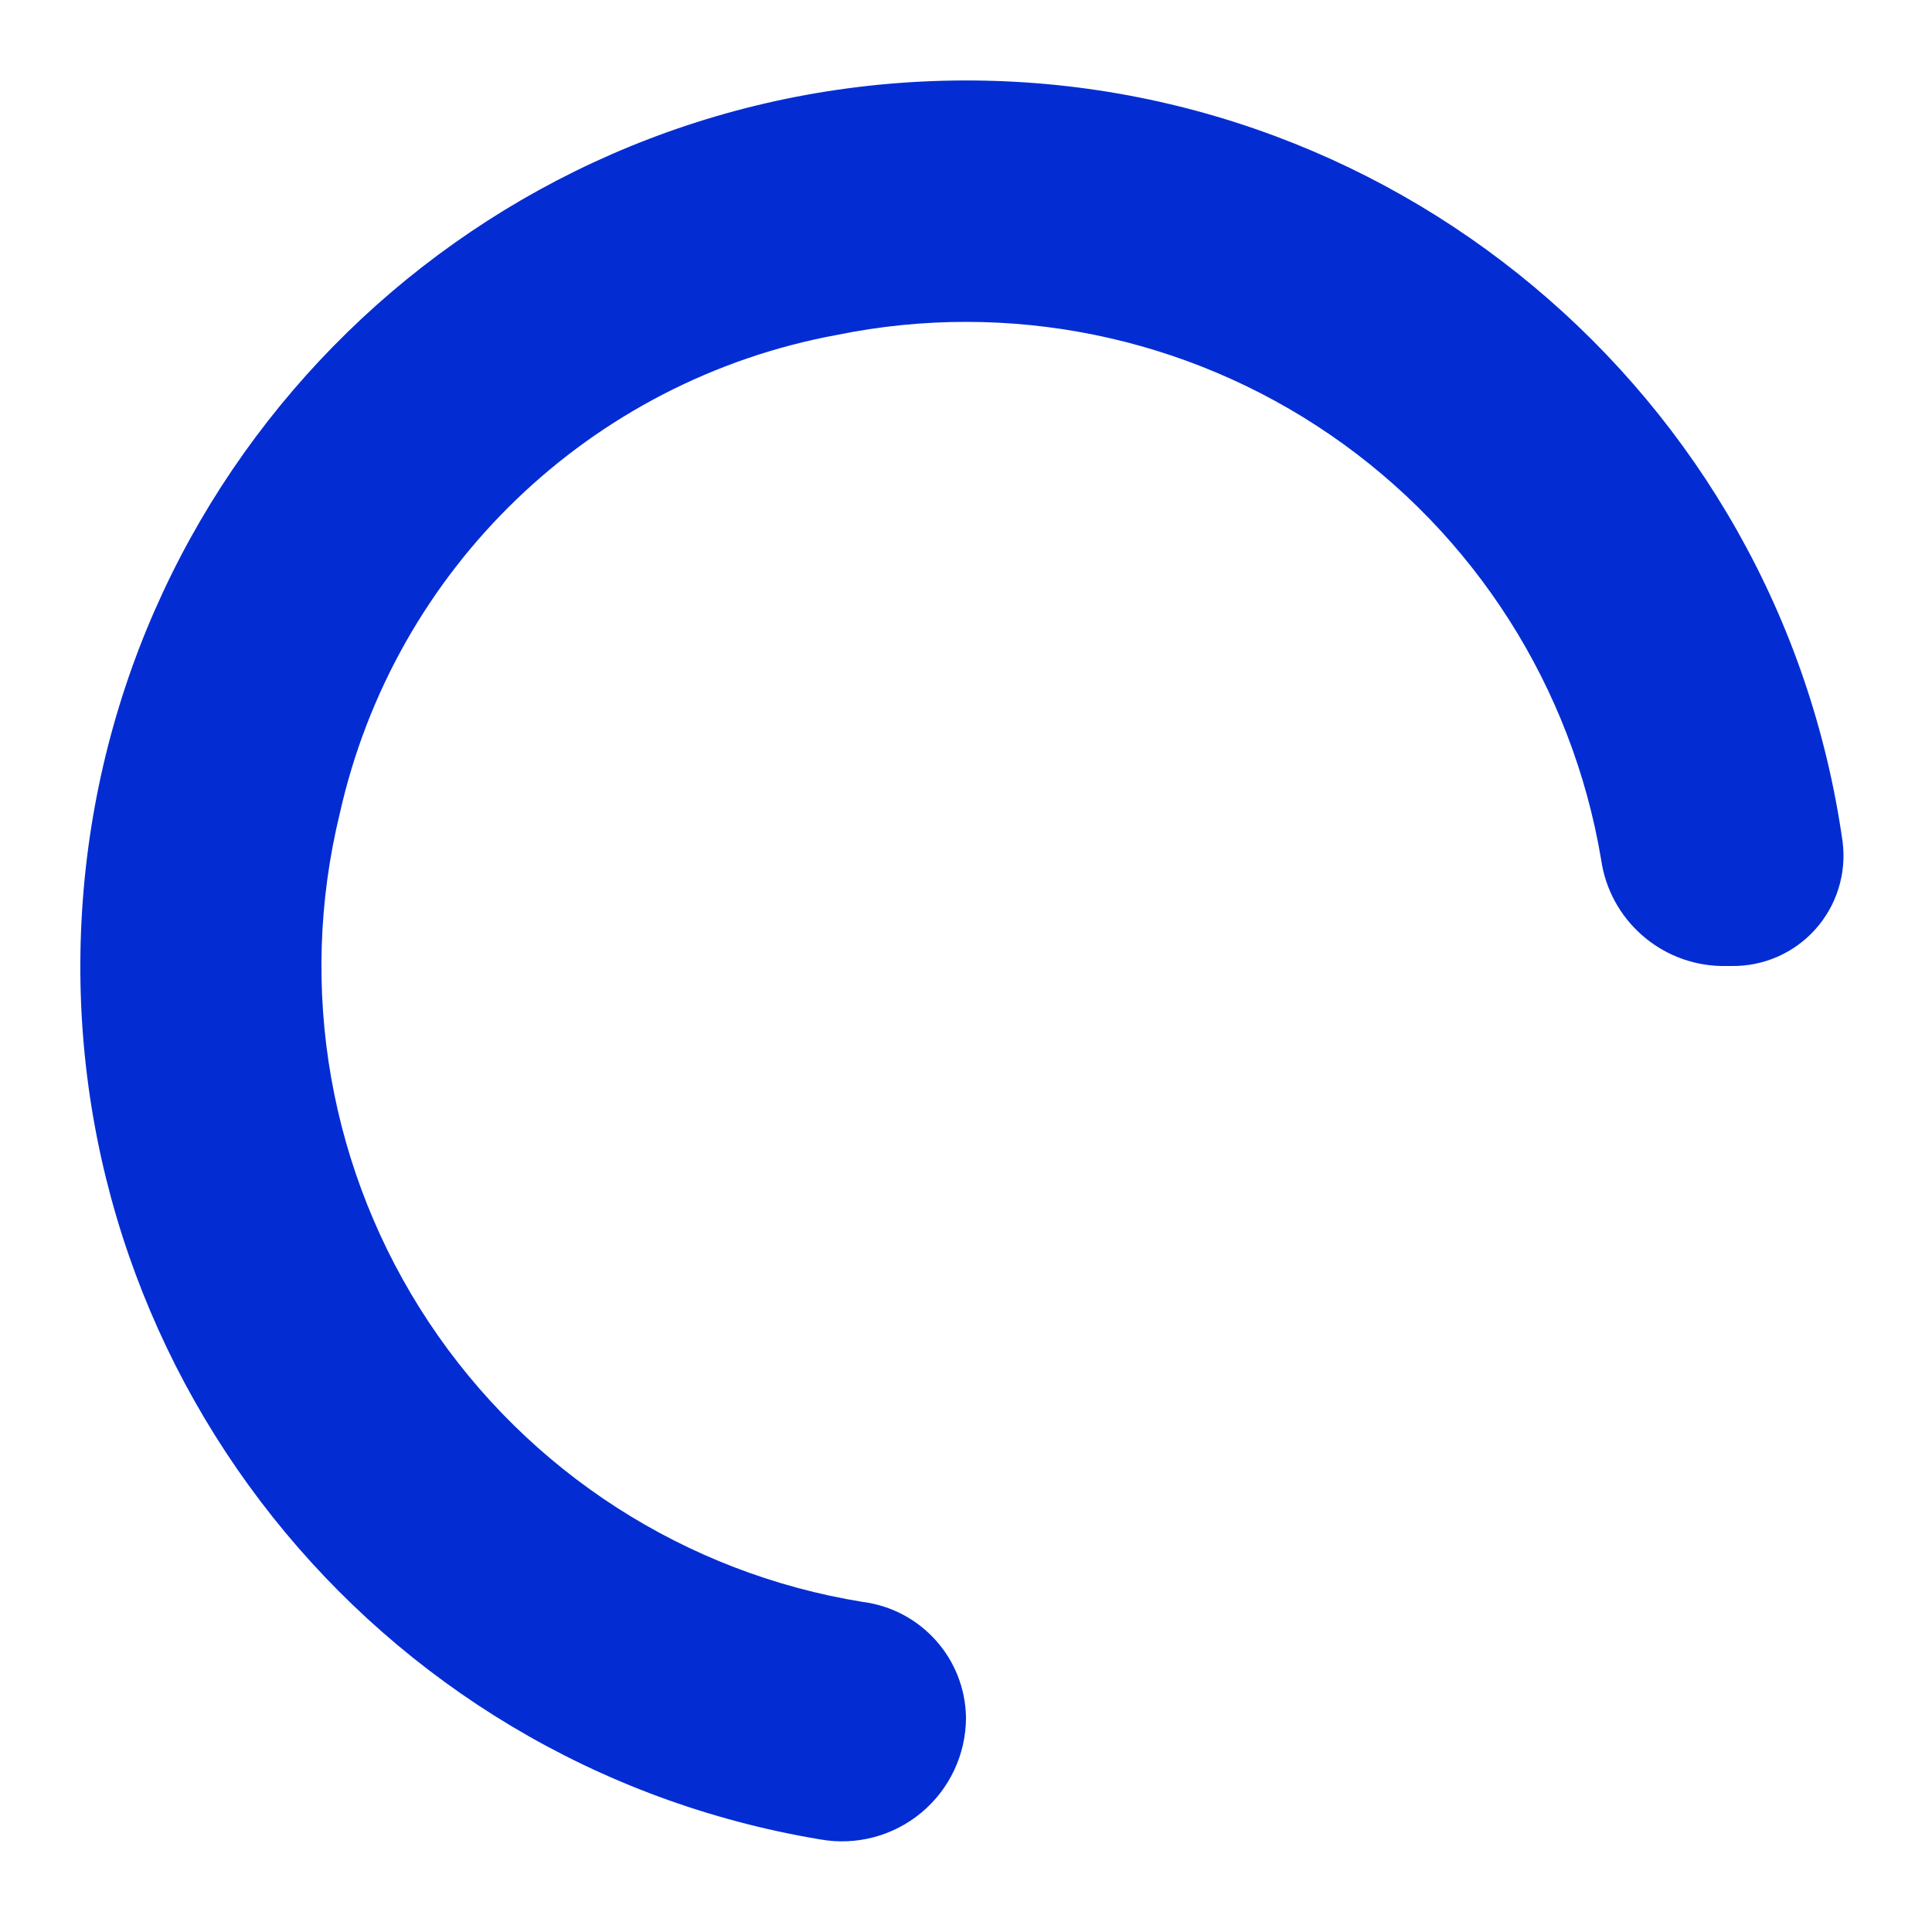
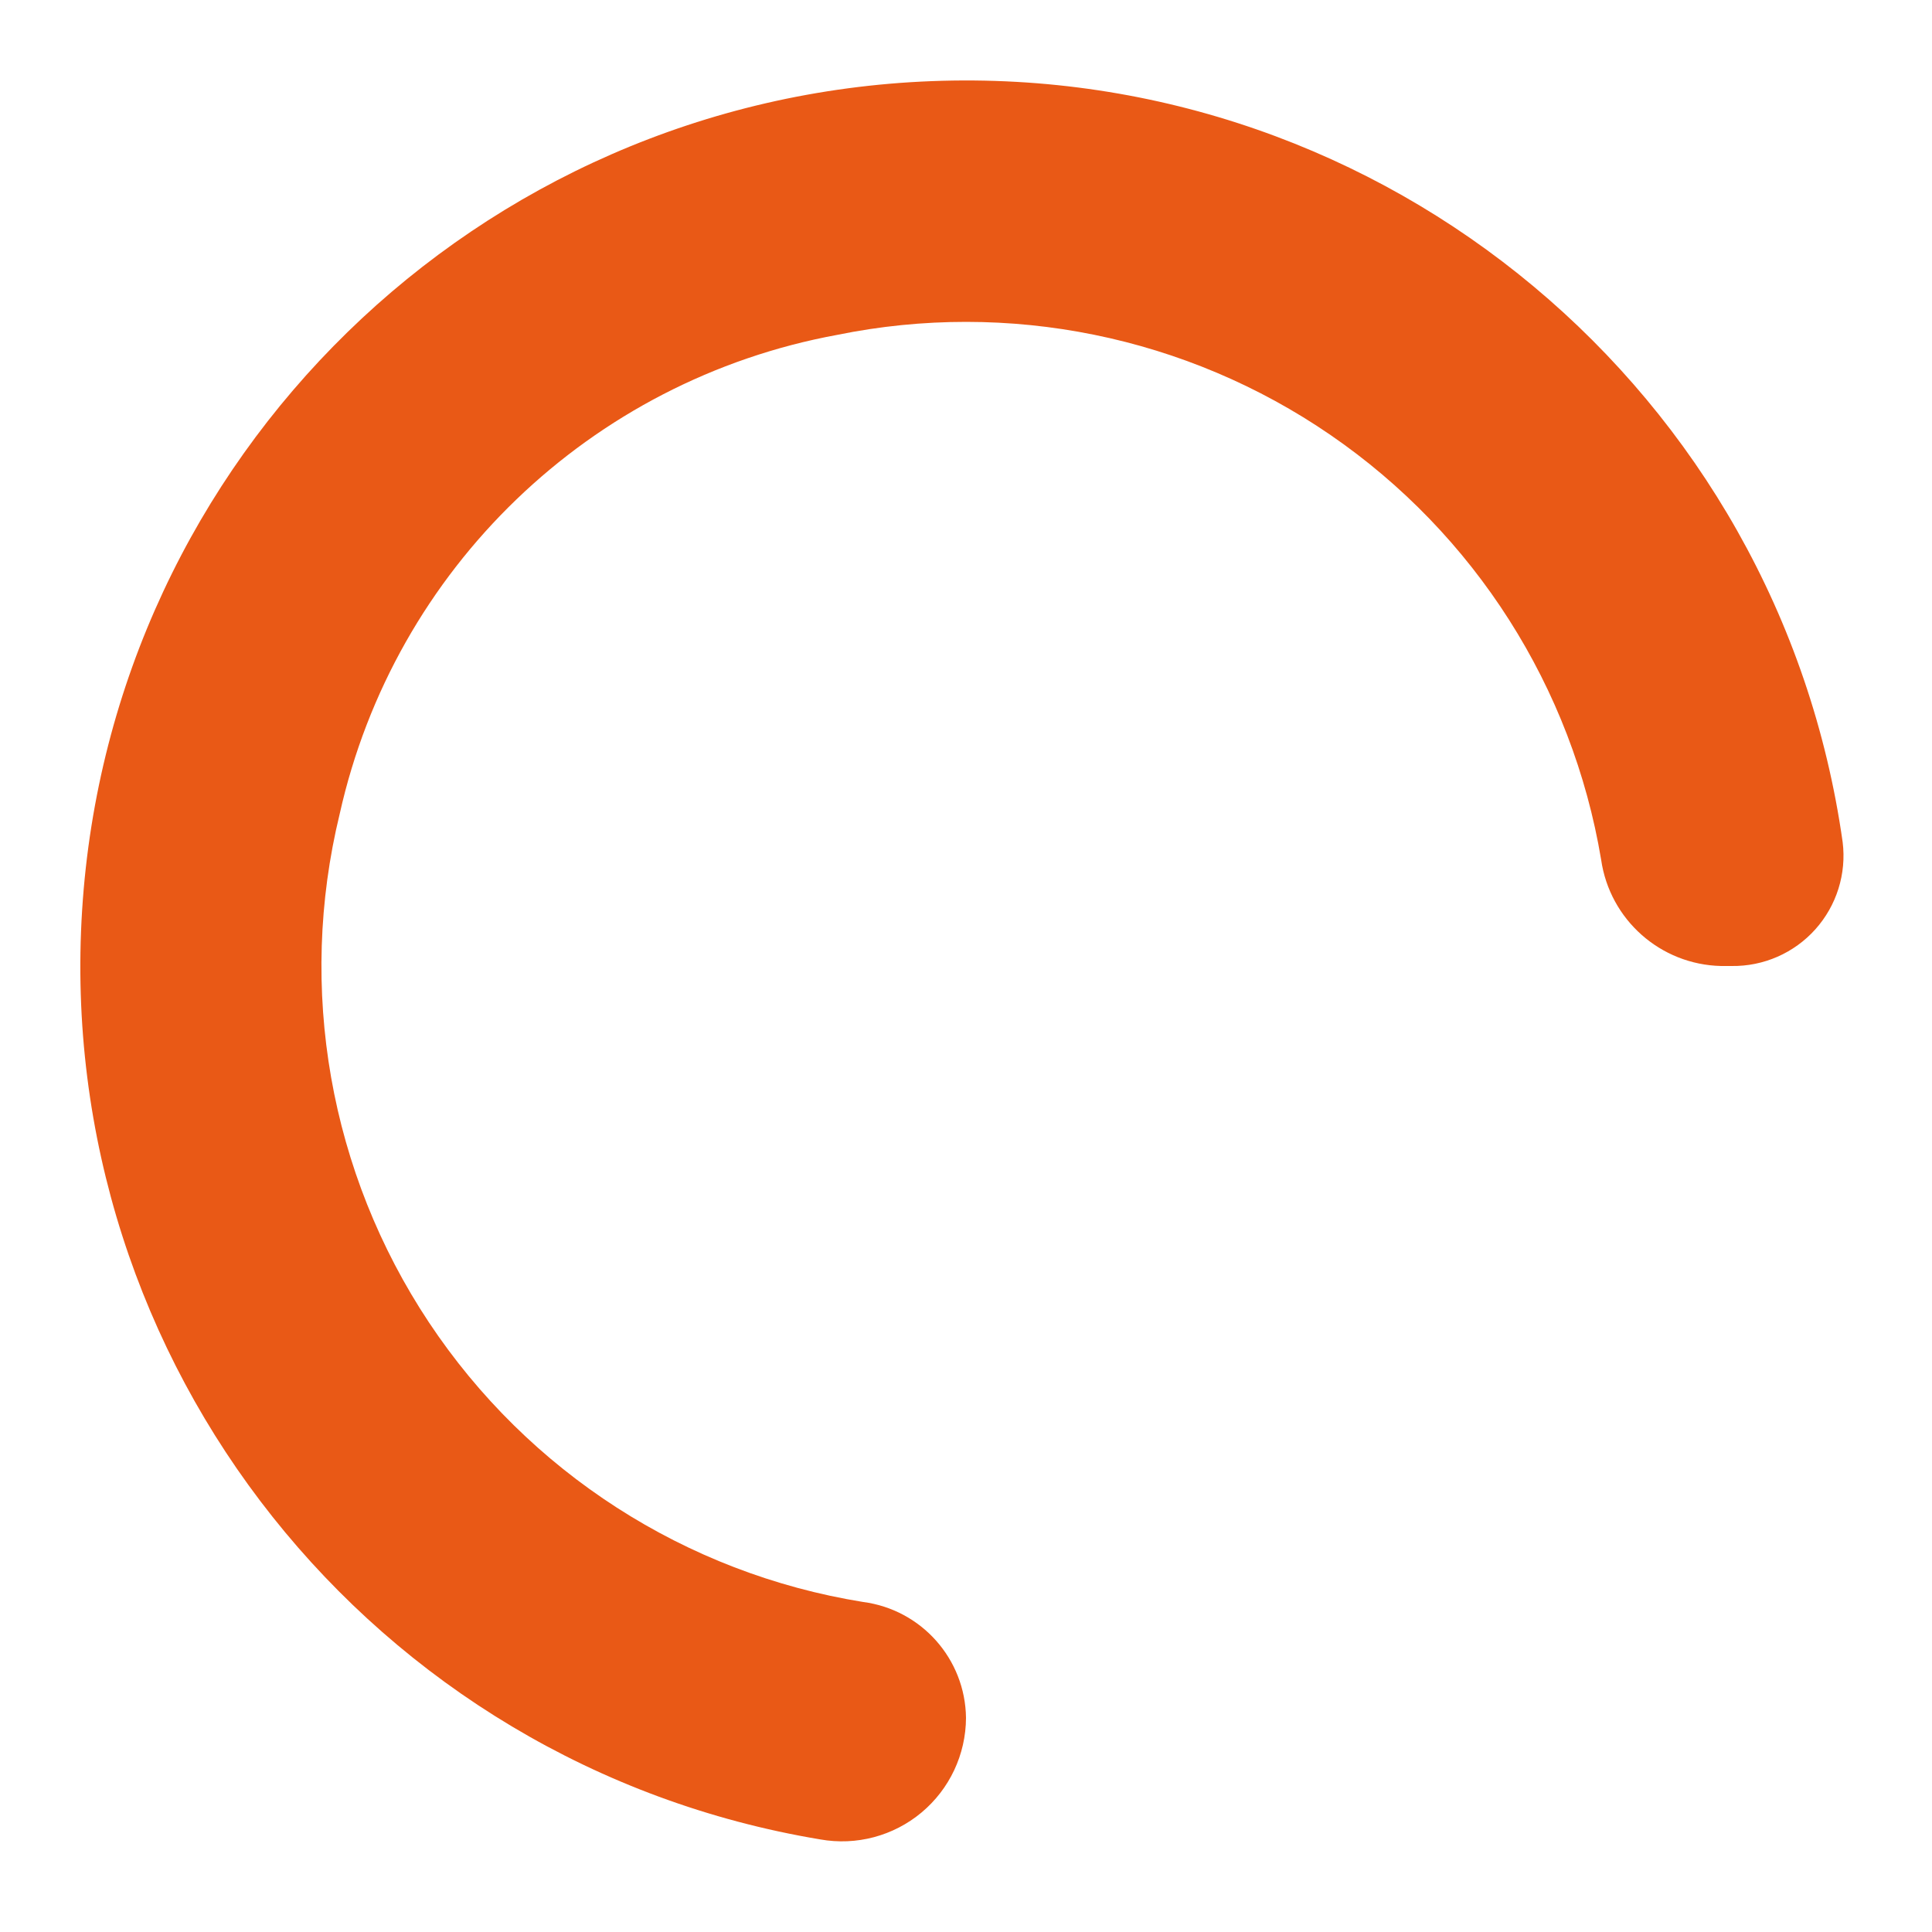
- <svg xmlns="http://www.w3.org/2000/svg" fill="hsl(228, 97%, 42%)" viewBox="0 0 24 24">
+ <svg xmlns="http://www.w3.org/2000/svg" fill="hsl(19, 82.70%, 50.00%)" viewBox="0 0 24 24">
  <path d="M10.72,19.9a8,8,0,0,1-6.5-9.79A7.77,7.77,0,0,1,10.4,4.16a8,8,0,0,1,9.49,6.52A1.54,1.54,0,0,0,21.38,12h.13a1.37,1.37,0,0,0,1.38-1.54,11,11,0,1,0-12.7,12.39A1.54,1.54,0,0,0,12,21.34h0A1.47,1.47,0,0,0,10.72,19.9Z">
    <animateTransform attributeName="transform" type="rotate" dur="0.75s" values="0 12 12;360 12 12" repeatCount="indefinite" />
  </path>
</svg>
